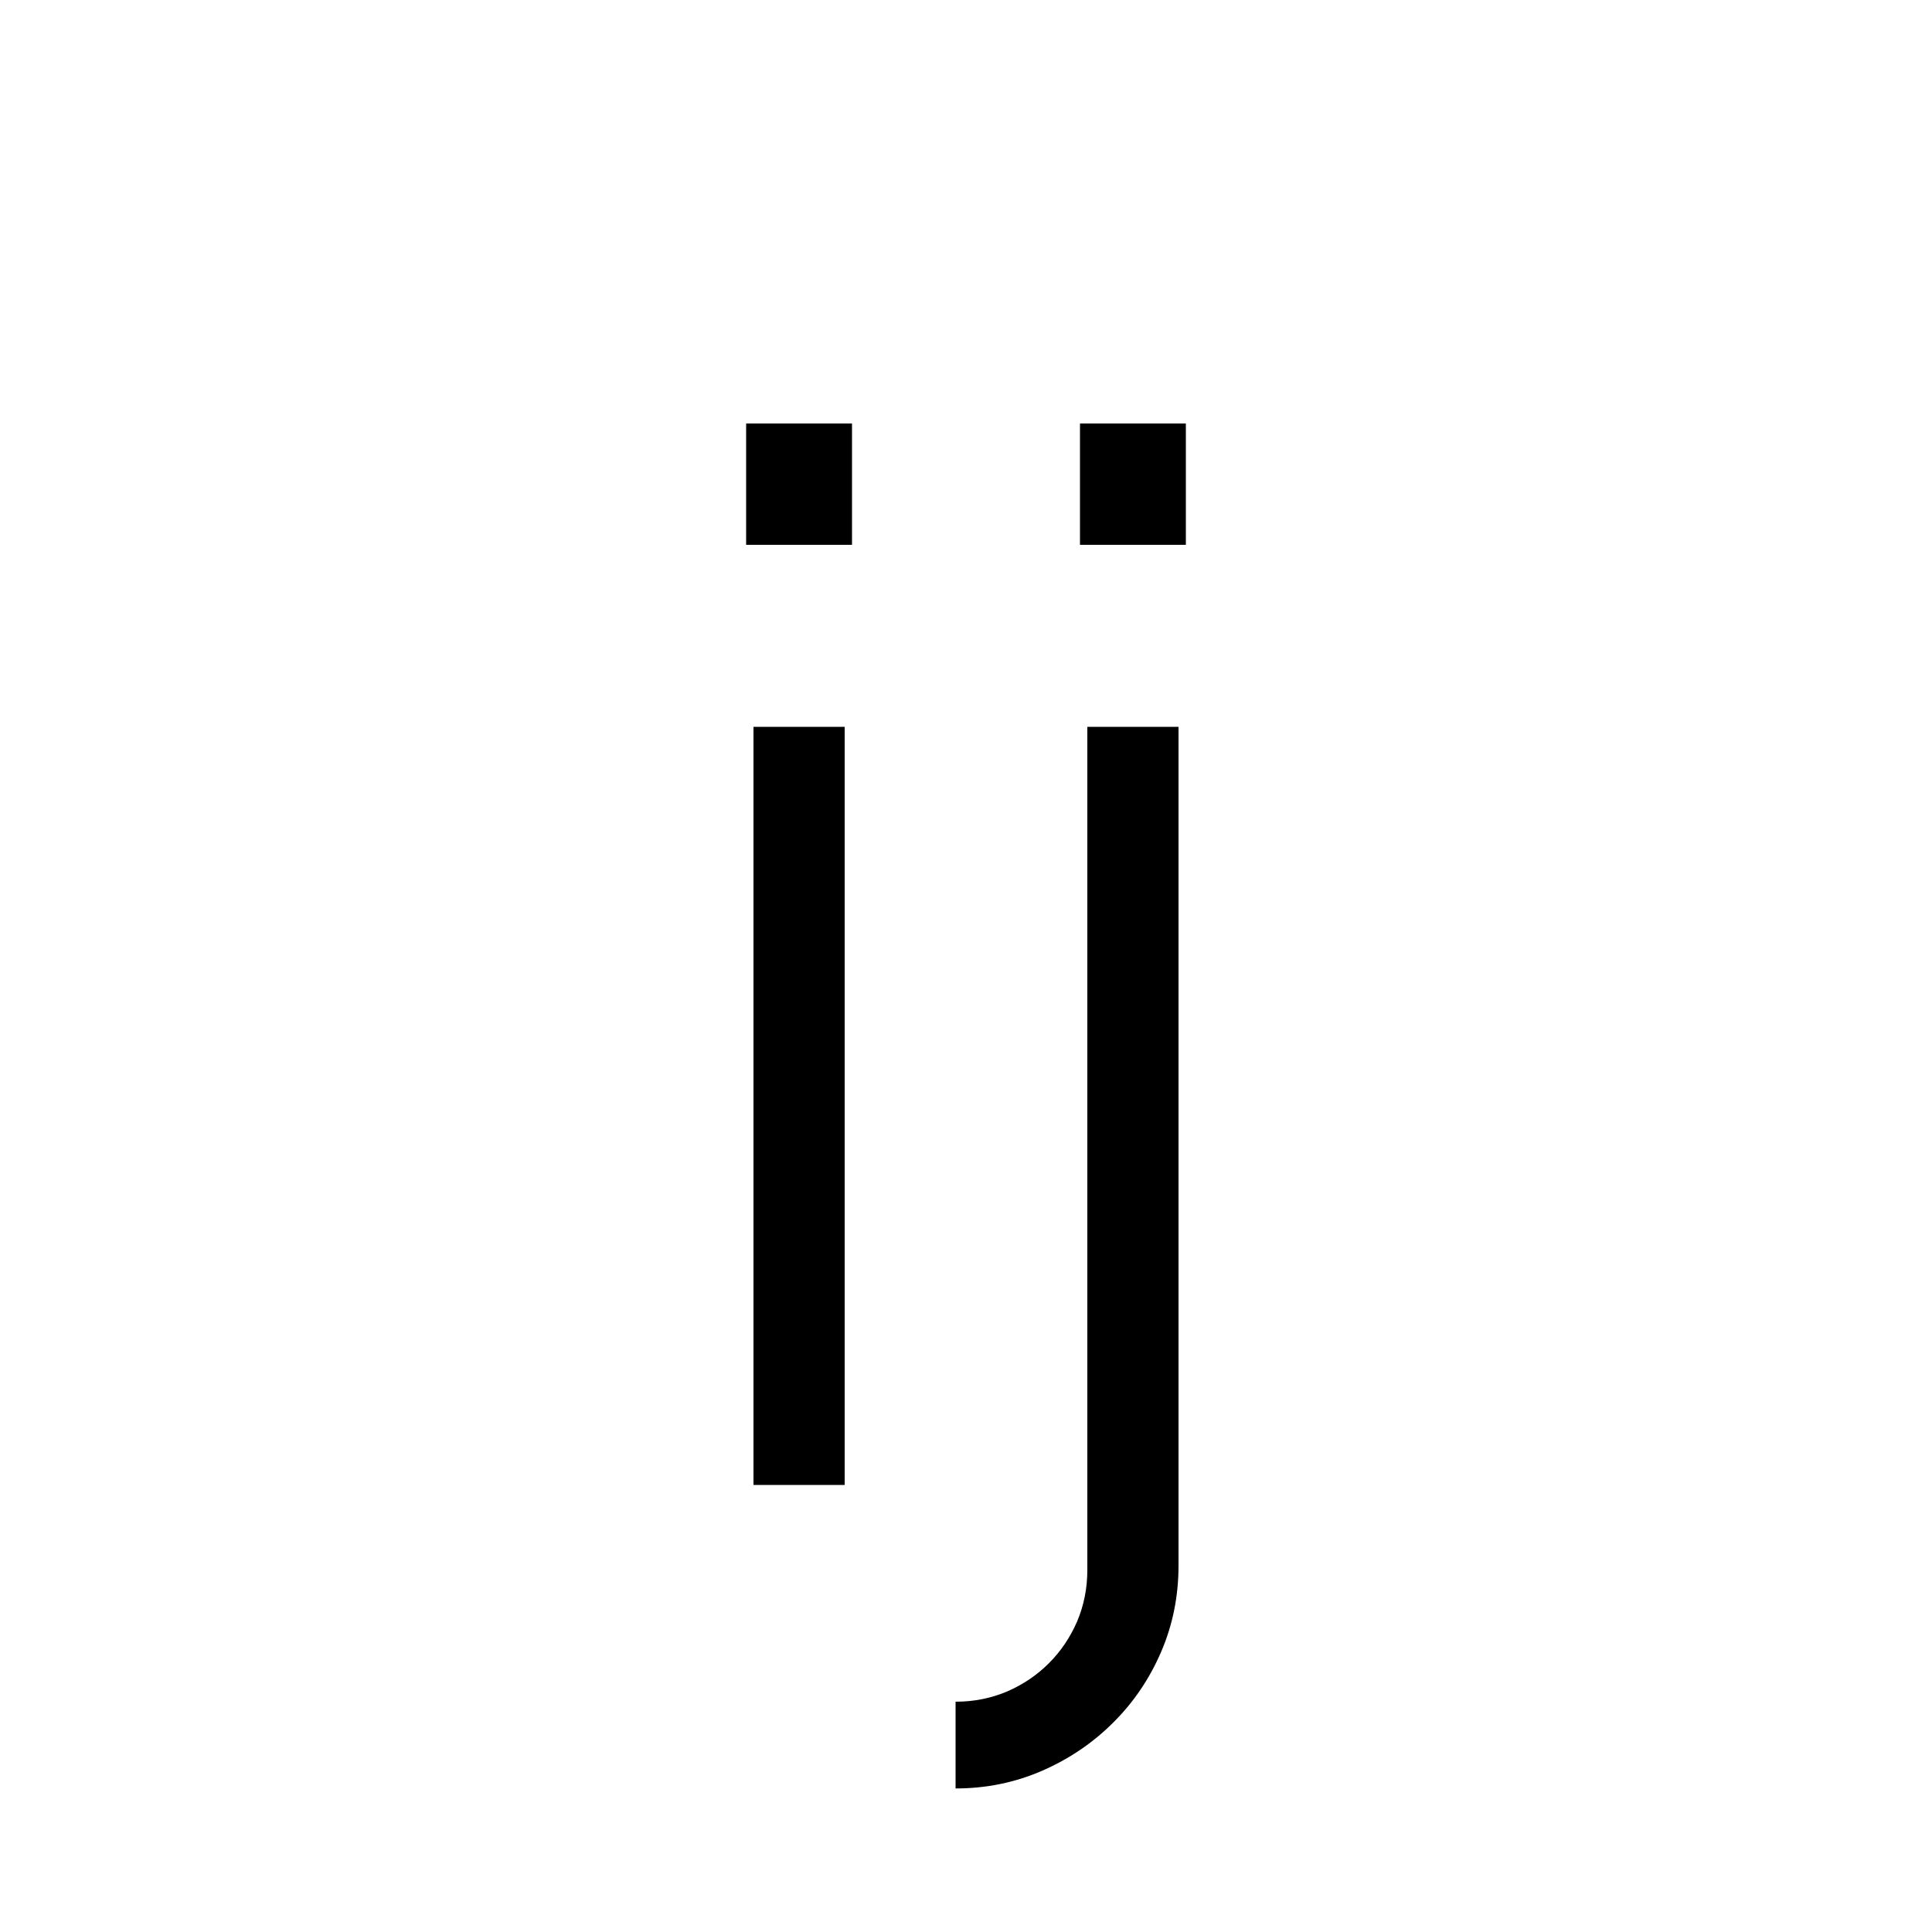
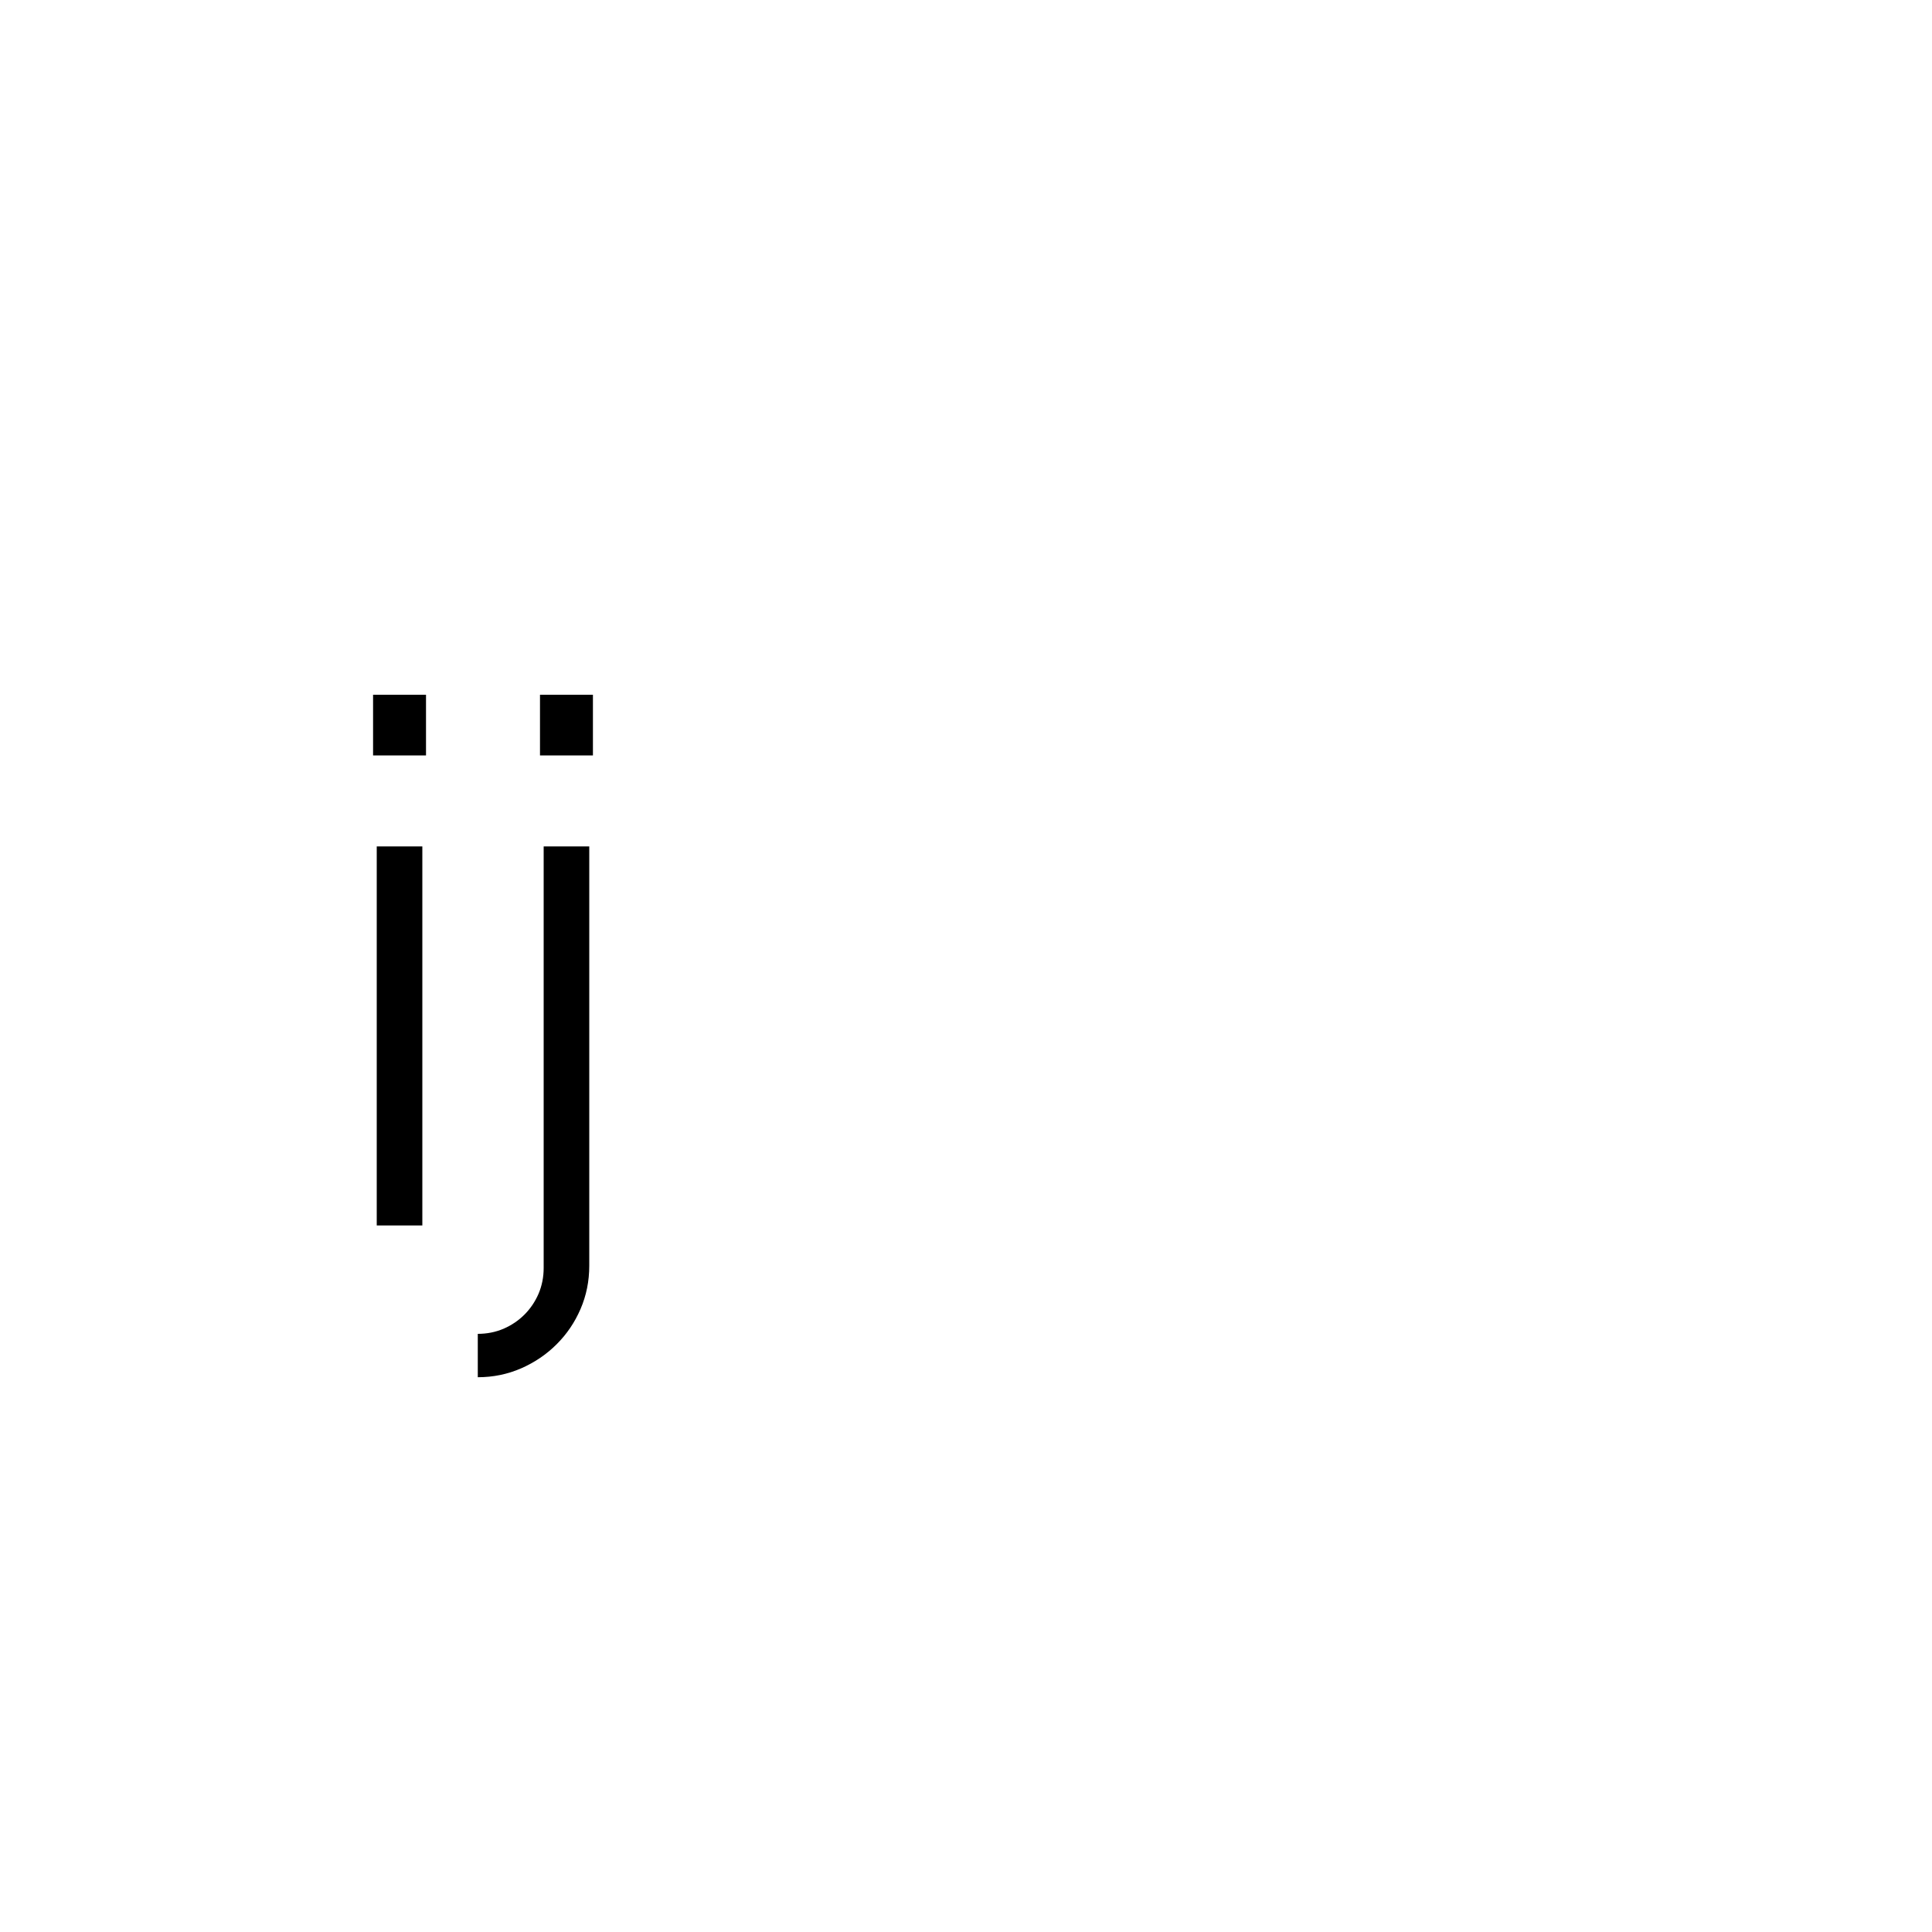
- <svg xmlns="http://www.w3.org/2000/svg" width="100" height="100" version="1.1" id="svg1" viewBox="0 0 100 100">
+ <svg xmlns="http://www.w3.org/2000/svg" width="100" height="100" version="1.1" id="svg1" viewBox="0 0 200 100">
  <path fill="black" d="M44.10 28.20L38.62 28.20L38.62 21.92L44.10 21.92L44.10 28.20ZM43.72 76.86L39.00 76.86L39.00 37.62L43.72 37.62L43.72 76.86ZM61.38 28.20L55.90 28.20L55.90 21.92L61.38 21.92L61.38 28.20ZM61.00 81.03L61.00 81.03Q61.00 83.41 60.10 85.50Q59.20 87.59 57.62 89.16Q56.05 90.73 53.95 91.65Q51.84 92.57 49.46 92.57L49.46 92.57L49.46 88.08Q50.88 88.08 52.13 87.55Q53.37 87.01 54.29 86.09Q55.21 85.17 55.75 83.93Q56.28 82.68 56.28 81.26L56.28 81.26L56.28 37.62L61.00 37.62L61.00 81.03Z" />
</svg>
